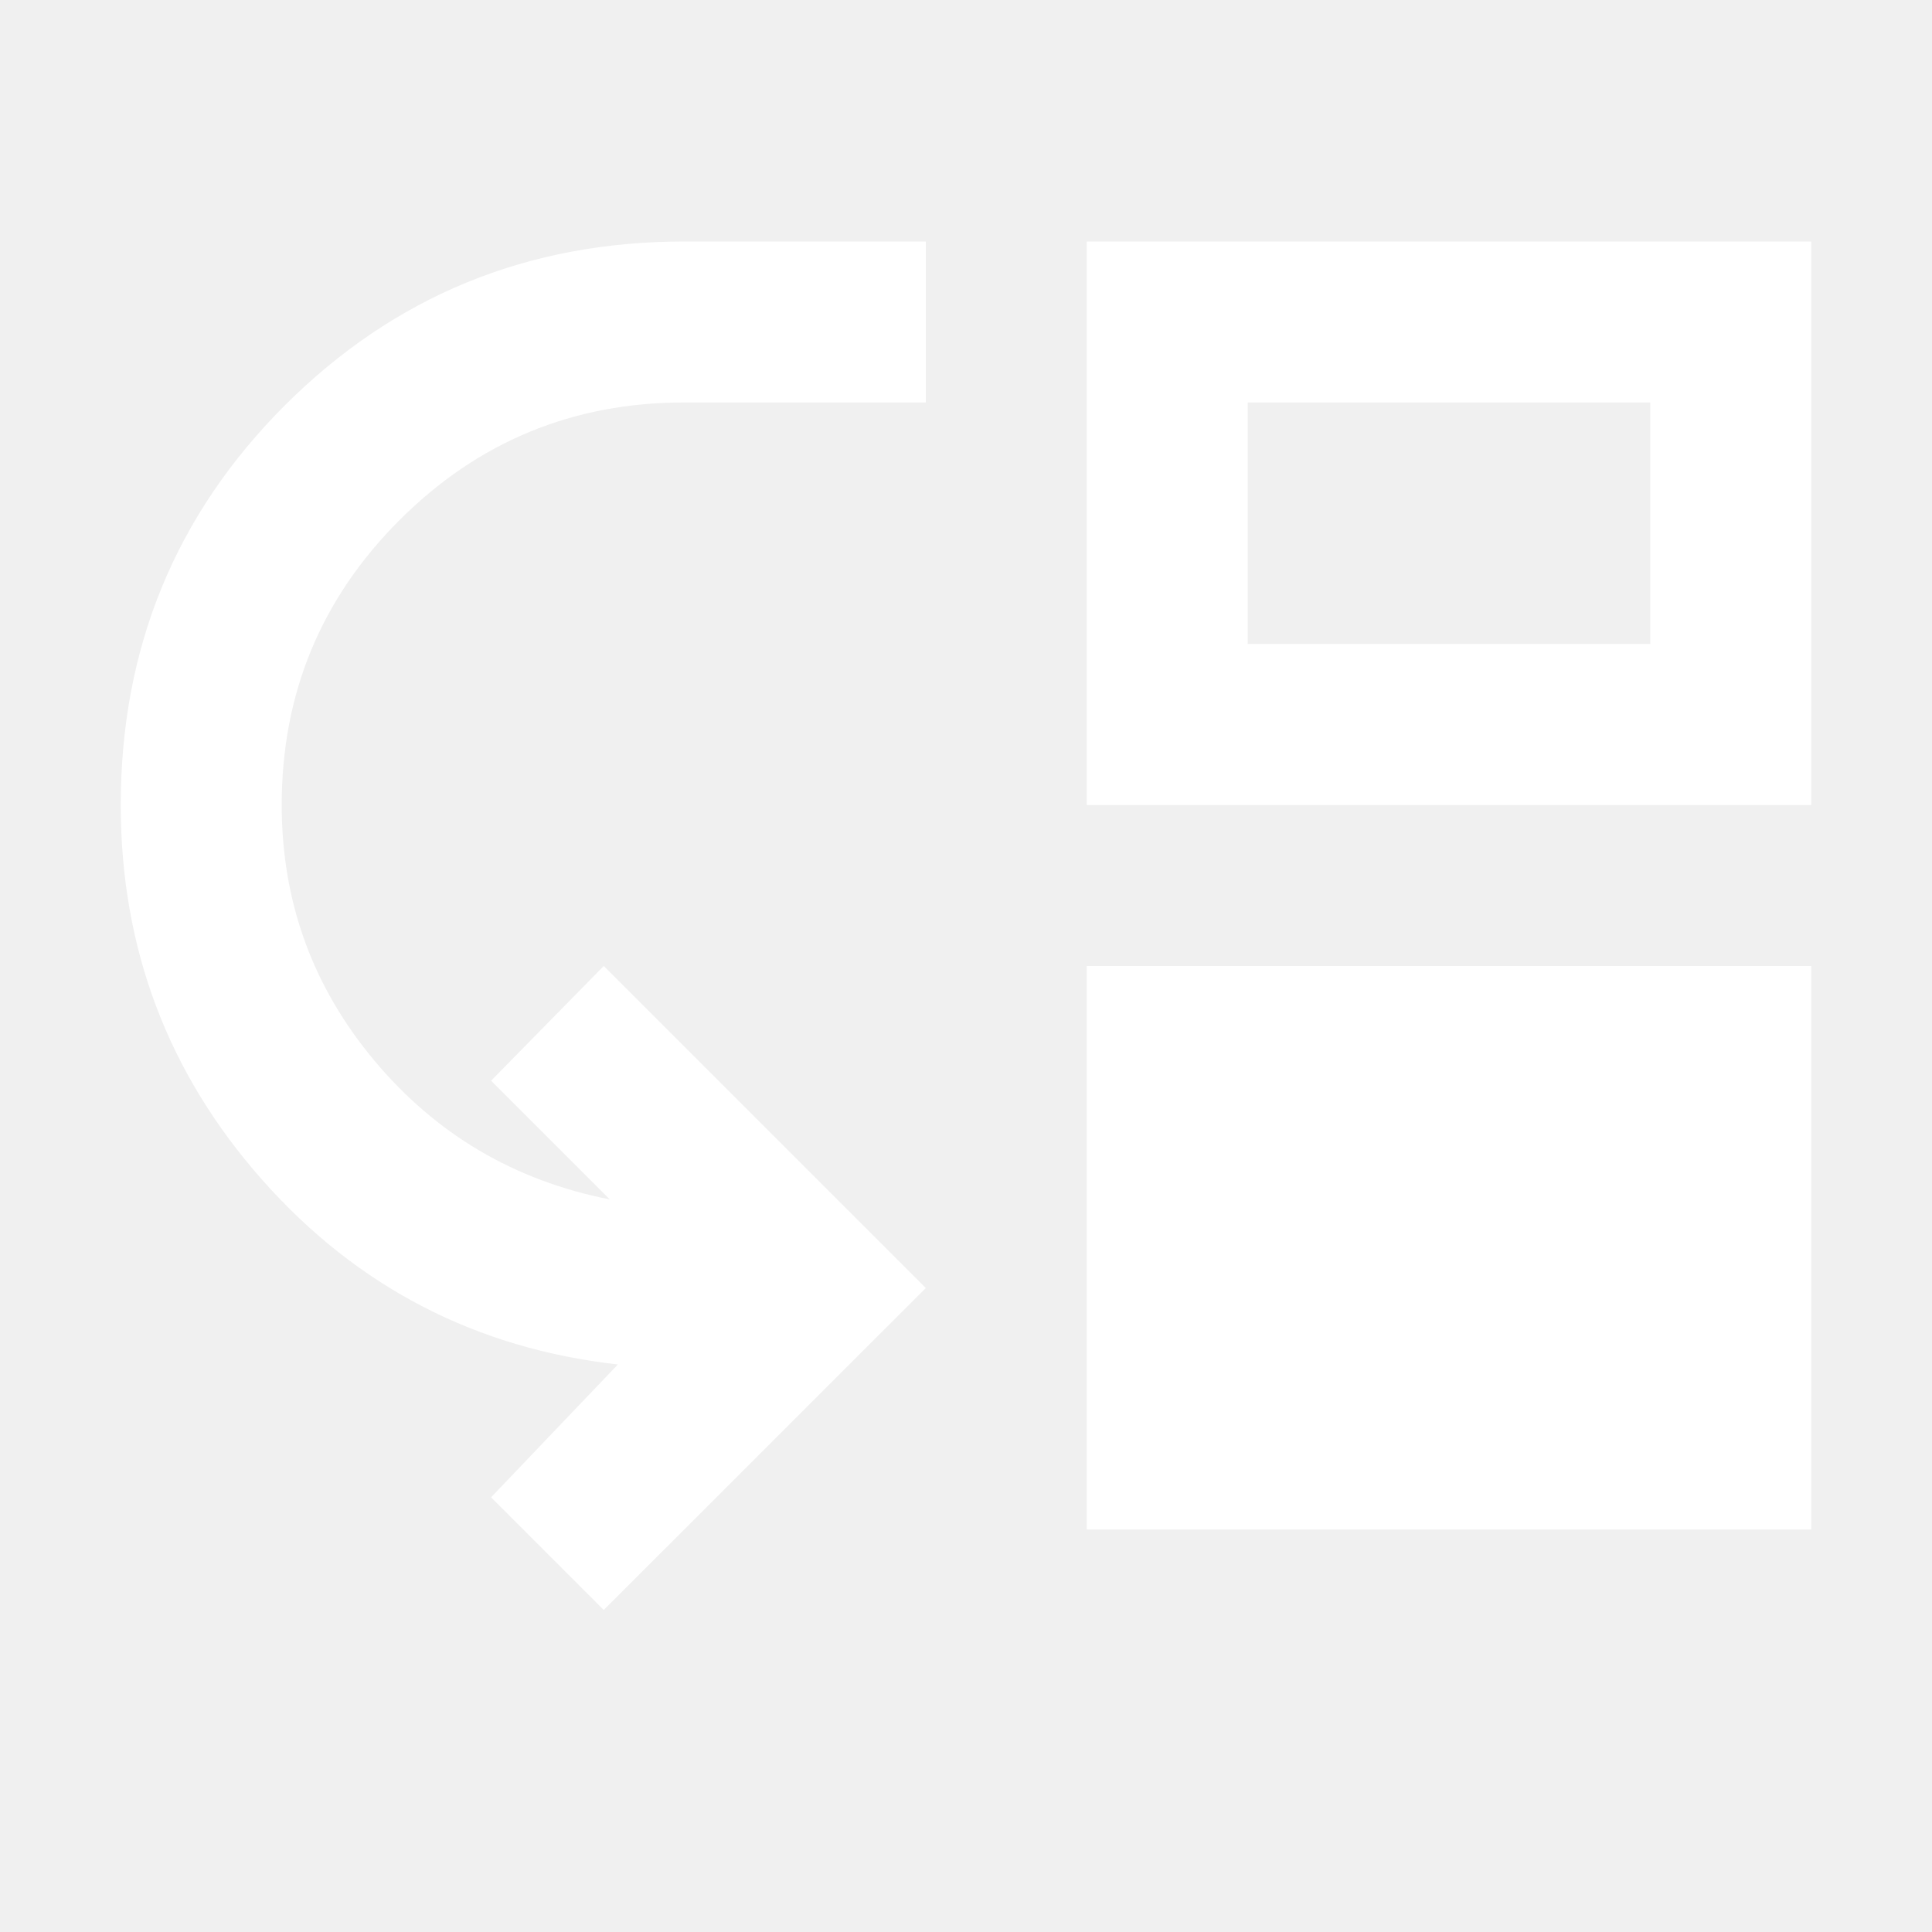
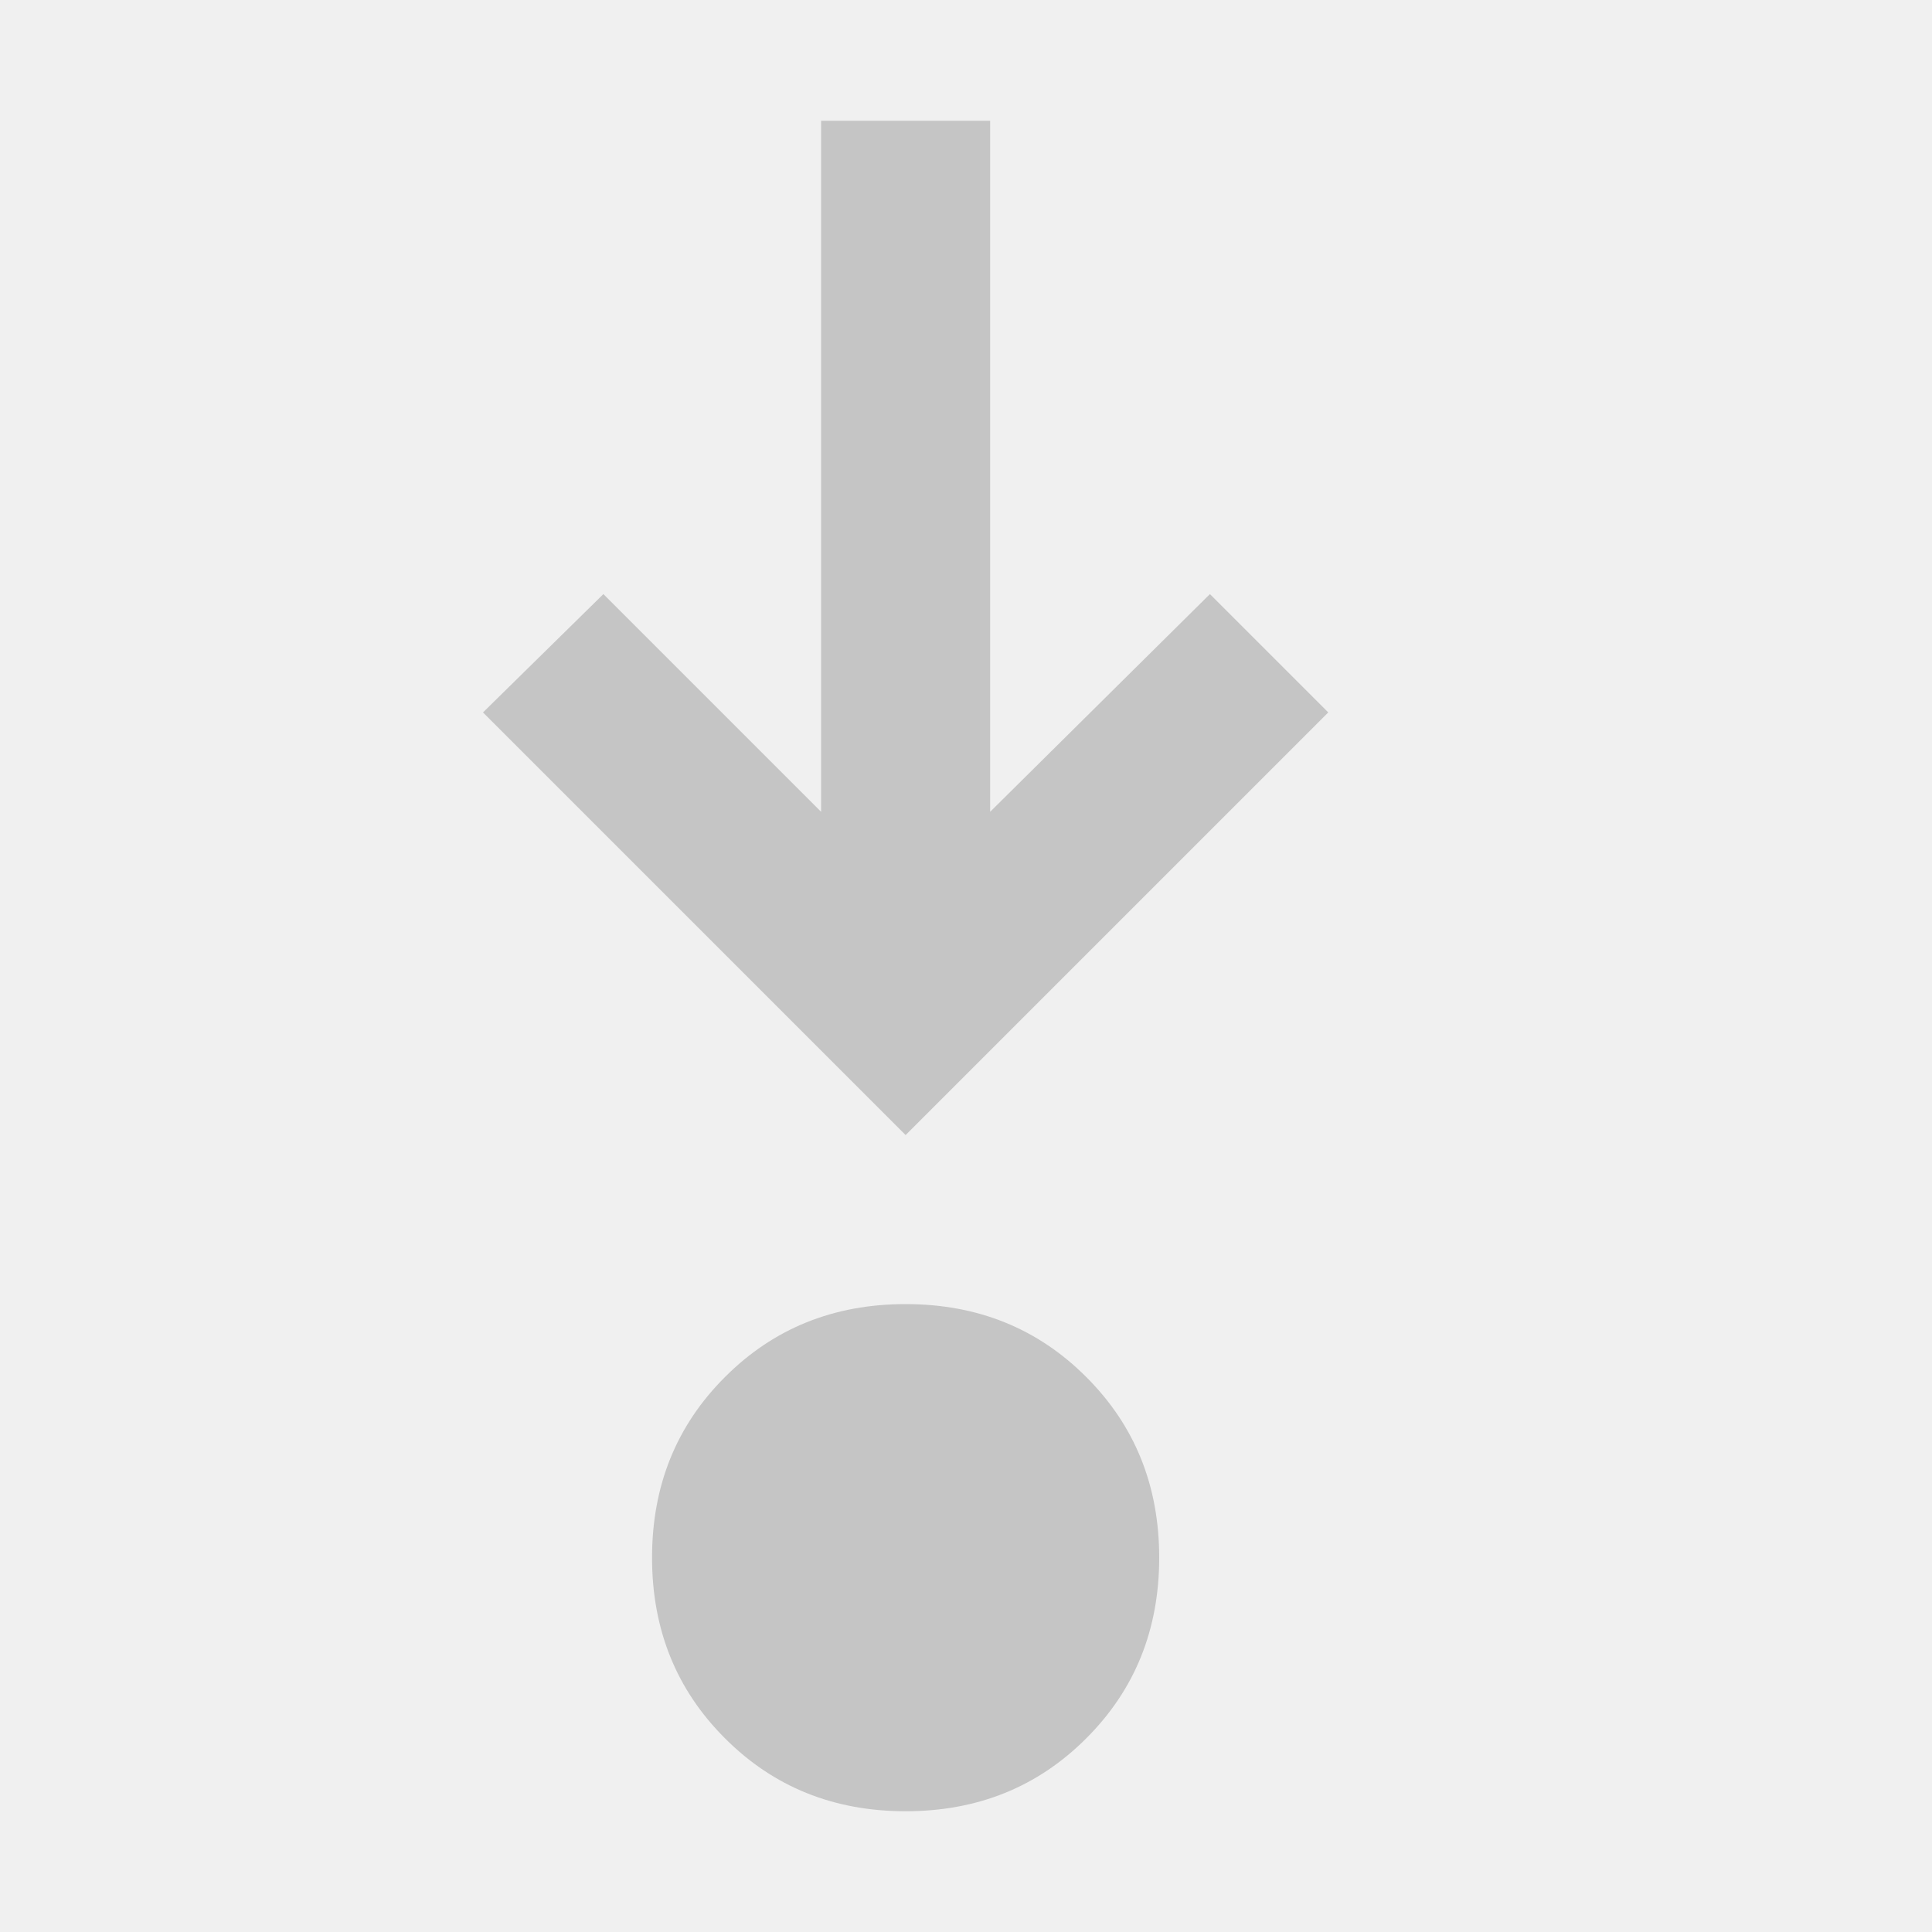
<svg xmlns="http://www.w3.org/2000/svg" width="16" height="16" viewBox="0 0 16 16" fill="none">
-   <path d="M5 13.333L4.067 12.4L5.117 11.3C3.939 11.167 2.958 10.658 2.175 9.775C1.392 8.892 1 7.856 1 6.667C1 5.367 1.453 4.264 2.358 3.358C3.264 2.453 4.367 2 5.667 2H7.667V3.333H5.667C4.744 3.333 3.958 3.658 3.308 4.308C2.658 4.958 2.333 5.744 2.333 6.667C2.333 7.467 2.589 8.172 3.1 8.783C3.611 9.394 4.261 9.778 5.05 9.933L4.067 8.95L5 8L7.667 10.667L5 13.333ZM9 12.667V8H15V12.667H9ZM9 6.667V2H15V6.667H9ZM10.333 5.333H13.667V3.333H10.333V5.333Z" fill="white" />
+   <path d="M5.4 12.9C5.4 12.305 5.601 11.806 6.004 11.404C6.406 11.001 6.905 10.8 7.5 10.8C8.095 10.8 8.594 11.001 8.996 11.404C9.399 11.806 9.6 12.305 9.6 12.9C9.6 13.495 9.399 13.994 8.996 14.396C8.594 14.799 8.095 15 7.5 15C6.905 15 6.406 14.799 6.004 14.396C5.601 13.994 5.4 13.495 5.4 12.9ZM4 5.9L4.997 4.92L6.8 6.723L6.8 1L8.2 1L8.2 6.723L10.02 4.92L11 5.9L7.5 9.4L4 5.9Z" fill="#C5C5C5" />
</svg>
